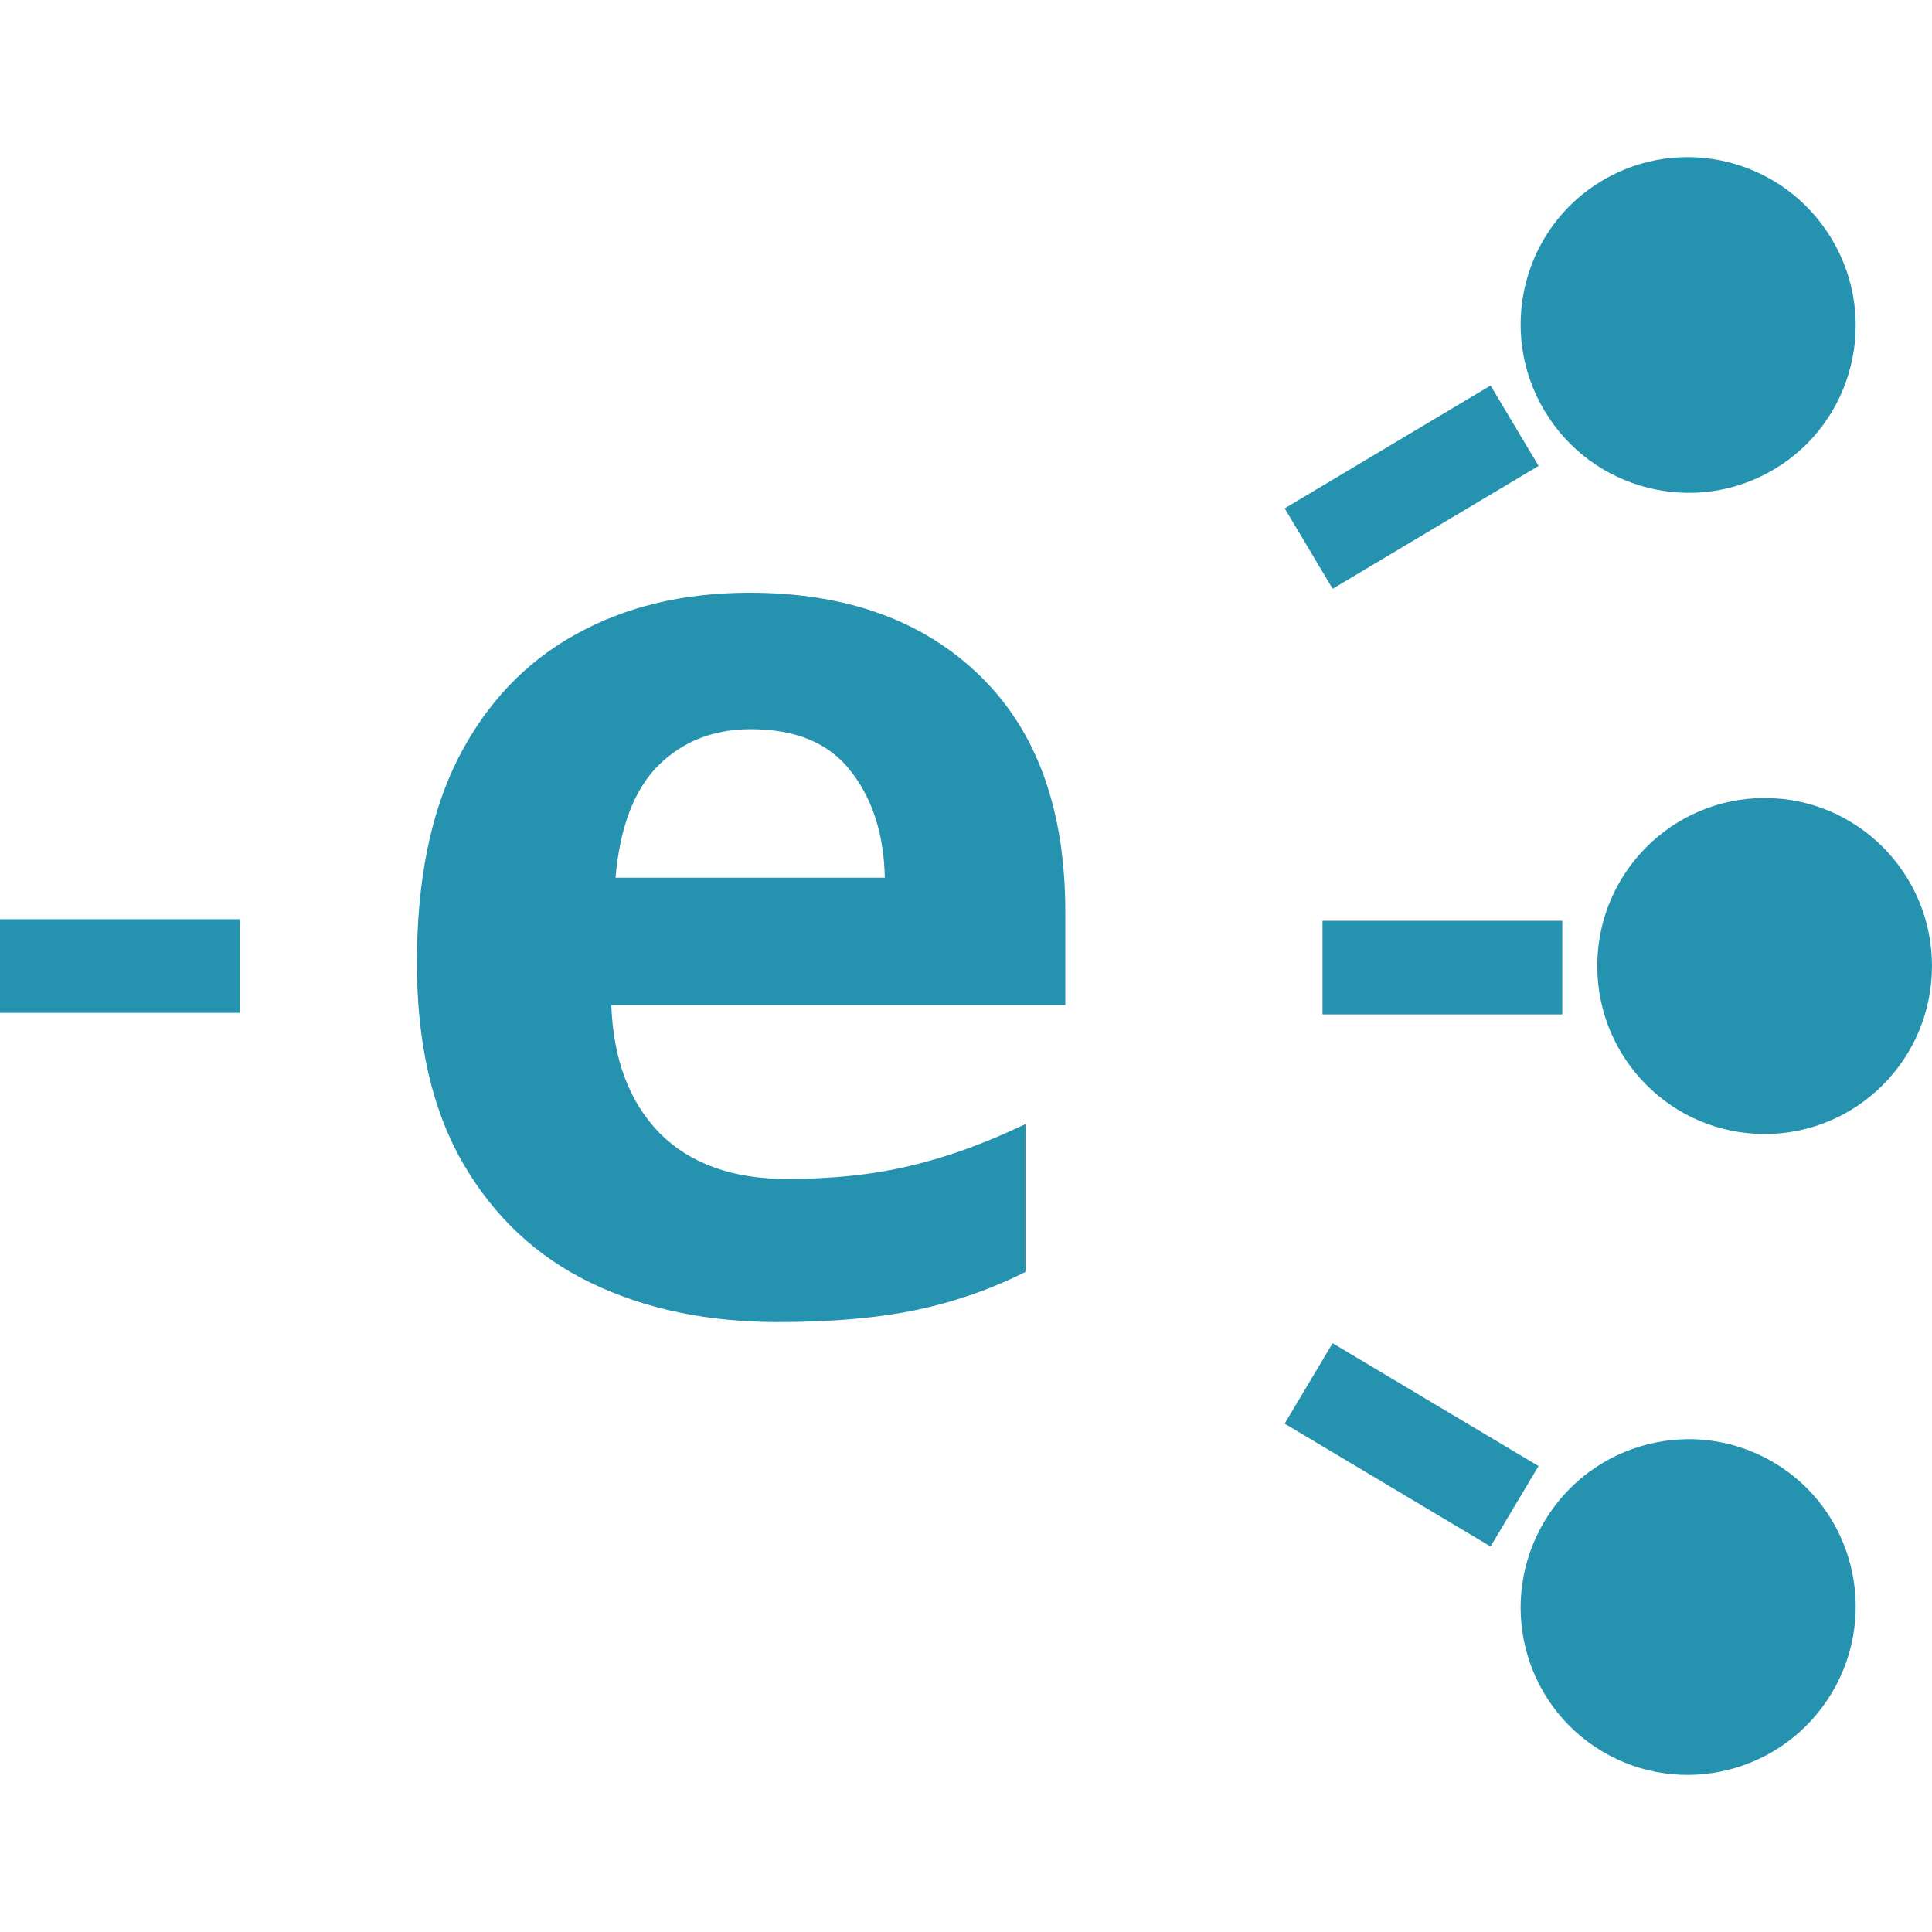
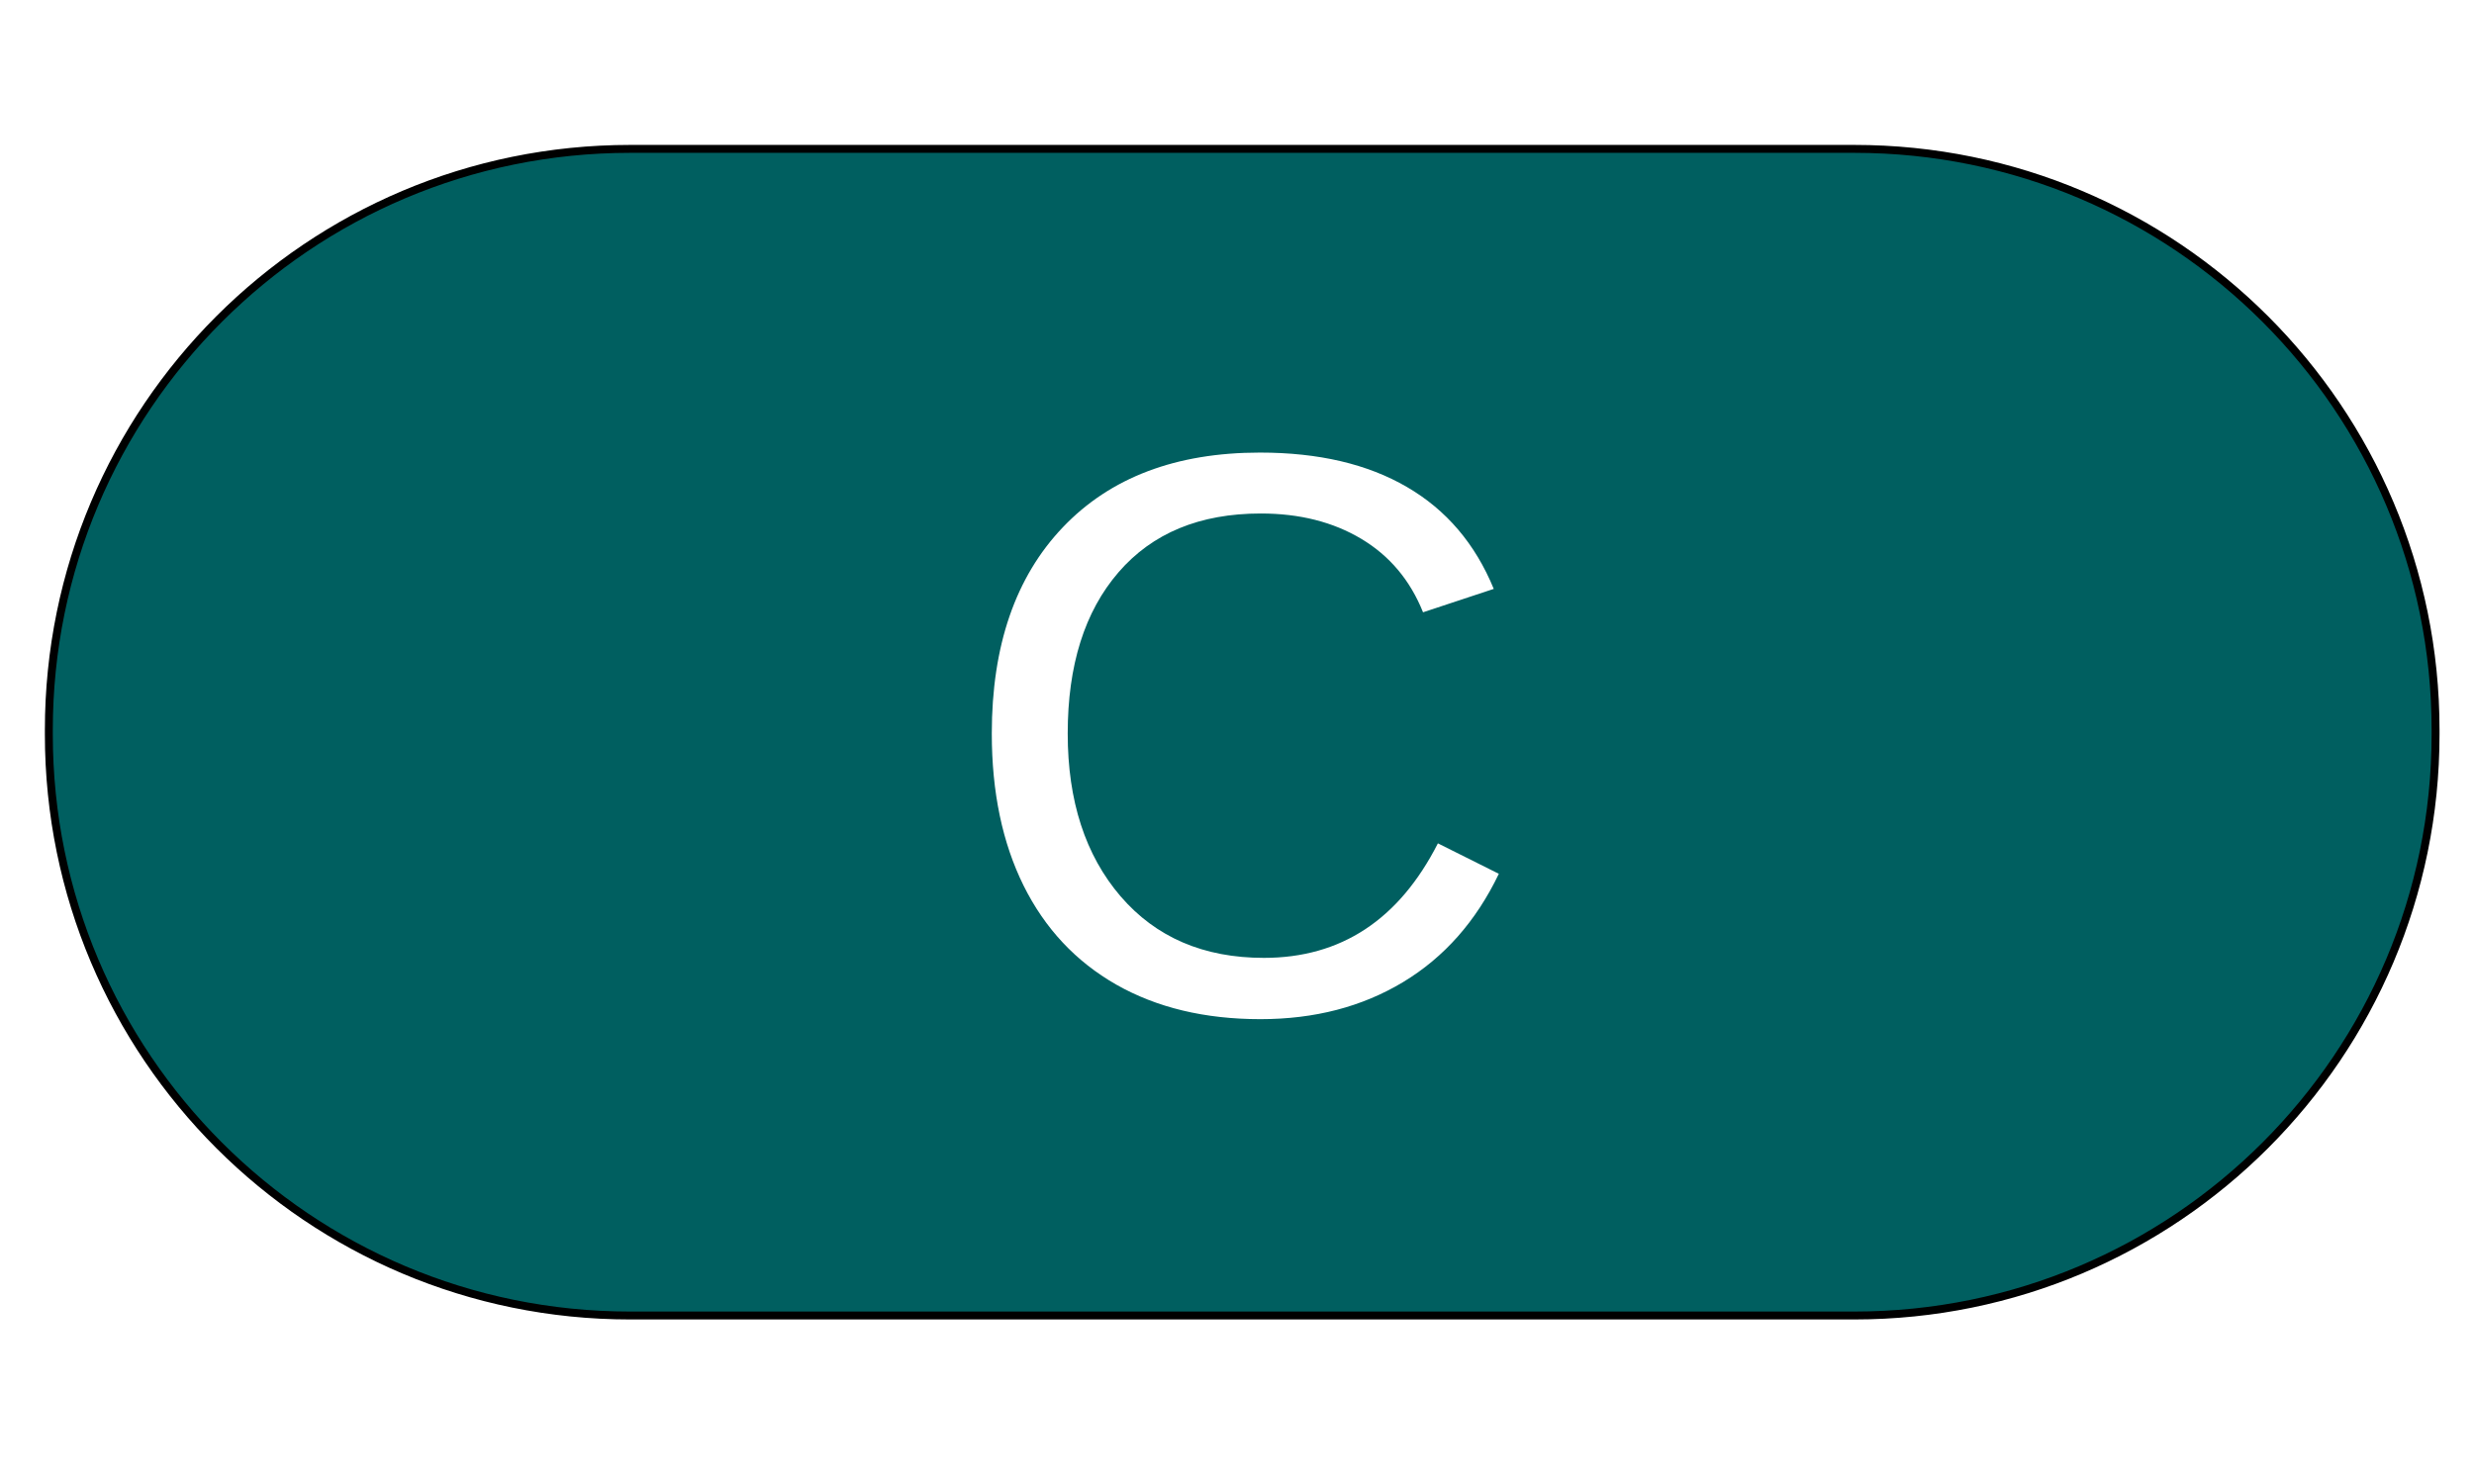
- <svg xmlns="http://www.w3.org/2000/svg" width="16px" height="16px" viewBox="0 0 50 50" version="1.1" id="svg855">
-   <defs id="defs849" />
-   <g id="layer2" style="display:none">
-     <rect style="display:inline;opacity:1;fill:#3d8037;fill-opacity:0.401;stroke-width:0.273;stroke-miterlimit:4;stroke-dasharray:none" id="rect2212" width="75" height="75" x="0.059" y="0.091" ry="5.9678059e-14" />
-     <rect style="display:inline;opacity:1;fill:#3d5238;fill-opacity:0.401;stroke-width:0.273;stroke-miterlimit:4;stroke-dasharray:none" id="rect2212-9" width="75" height="75" x="75.059" y="0.091" ry="5.9678059e-14" />
-     <rect style="display:inline;opacity:1;fill:#905238;fill-opacity:0.401;stroke-width:0.273;stroke-miterlimit:4;stroke-dasharray:none" id="rect2212-9-3" width="75" height="75" x="75.059" y="75.091" ry="5.9678059e-14" />
-     <rect style="display:inline;opacity:1;fill:#9052ac;fill-opacity:0.401;stroke-width:0.273;stroke-miterlimit:4;stroke-dasharray:none" id="rect2212-9-3-6" width="75" height="75" x="0.059" y="75.091" ry="5.9678059e-14" />
-   </g>
-   <g id="layer1" style="display:inline">
-     <text xml:space="preserve" style="font-style:normal;font-variant:normal;font-weight:600;font-stretch:normal;font-size:33.355px;line-height:1.25;font-family:Montserrat;-inkscape-font-specification:'Montserrat, Semi-Bold';font-variant-ligatures:normal;font-variant-caps:normal;font-variant-numeric:normal;font-variant-east-asian:normal;letter-spacing:0px;word-spacing:0px;display:inline;fill:#2592b0;fill-opacity:1;stroke:none;stroke-width:0.834" x="9.289" y="33.889" id="text7472">
-       <tspan id="tspan7470" x="9.289" y="33.889" style="font-style:normal;font-variant:normal;font-weight:600;font-stretch:normal;font-size:33.355px;font-family:Montserrat;-inkscape-font-specification:'Montserrat, Semi-Bold';font-variant-ligatures:normal;font-variant-caps:normal;font-variant-numeric:normal;font-variant-east-asian:normal;fill:#2592b0;fill-opacity:1;stroke-width:0.834">e</tspan>
-     </text>
-     <rect style="display:inline;fill:#2592b0;fill-opacity:1;stroke:#000000;stroke-width:0;stroke-miterlimit:4;stroke-dasharray:none;stroke-opacity:1" id="rect6836-1-8-9" width="2.423" height="6.205" x="23.789" y="-6.205" ry="1.0732543e-14" transform="rotate(90)" />
-     <g id="g14368" transform="translate(0.190422,-0.3830055)">
-       <g id="g14357" transform="translate(0,0.3232155)">
-         <ellipse style="fill:#2592b0;fill-opacity:1;stroke:#000000;stroke-width:0;stroke-miterlimit:4;stroke-dasharray:none;stroke-opacity:1" id="path6915" cx="25.06" cy="-45.478" rx="4.348" ry="4.331" transform="rotate(90)" />
-         <rect style="display:inline;fill:#2592b0;fill-opacity:1;stroke:#000000;stroke-width:0;stroke-miterlimit:4;stroke-dasharray:none;stroke-opacity:1" id="rect6836-1-8" width="2.423" height="6.205" x="23.89" y="-40.241" ry="1.0732543e-14" transform="rotate(90)" />
-       </g>
-       <g id="g13703" transform="translate(1.137441)">
-         <ellipse style="display:inline;fill:#2592b0;fill-opacity:1;stroke:#000000;stroke-width:0;stroke-miterlimit:4;stroke-dasharray:none;stroke-opacity:1" id="path6915-3" cx="14.342" cy="-57.884" rx="4.348" ry="4.331" transform="rotate(120.8199)" />
-         <rect style="display:inline;fill:#2592b0;fill-opacity:1;stroke:#000000;stroke-width:0;stroke-miterlimit:4;stroke-dasharray:none;stroke-opacity:1" id="rect6836-1-8-7" width="2.423" height="6.205" x="13.193" y="-52.689" ry="1.0732543e-14" transform="rotate(120.8199)" />
-       </g>
-       <g id="g13699">
-         <ellipse style="display:inline;fill:#2592b0;fill-opacity:1;stroke:#000000;stroke-width:0;stroke-miterlimit:4;stroke-dasharray:none;stroke-opacity:1" id="path6915-3-9" cx="-29.838" cy="-32.851" rx="4.348" ry="4.331" transform="matrix(-0.5123416,-0.8587817,-0.8587817,0.5123416,0,0)" />
-         <rect style="display:inline;fill:#2592b0;fill-opacity:1;stroke:#000000;stroke-width:0;stroke-miterlimit:4;stroke-dasharray:none;stroke-opacity:1" id="rect6836-1-8-7-7" width="2.423" height="6.205" x="-30.987" y="-27.657" ry="1.0732543e-14" transform="matrix(-0.5123416,-0.8587817,-0.8587817,0.5123416,0,0)" />
-       </g>
-     </g>
-   </g>
+ <svg xmlns="http://www.w3.org/2000/svg" viewBox="89.394 173.233 312.122 156.566" width="25pt" height="15pt">
+   <rect x="95.556" y="176.667" width="301.111" height="147.222" style="stroke: rgb(0, 0, 0); fill: rgb(0, 95, 96);" rx="73.333" ry="73.333" />
+   <text style="fill: rgb(255, 255, 255); font-family: Arial, sans-serif; font-size: 101px; white-space: pre;" x="209.393" y="285.506">C</text>
+   <text style="white-space: pre; fill: rgb(51, 51, 51); font-family: Arial, sans-serif; font-size: 15.6px;" x="247.626" y="245.707"> </text>
+   <text style="white-space: pre; fill: rgb(51, 51, 51); font-family: Arial, sans-serif; font-size: 15.6px;" x="243.889" y="224.444"> </text>
</svg>
